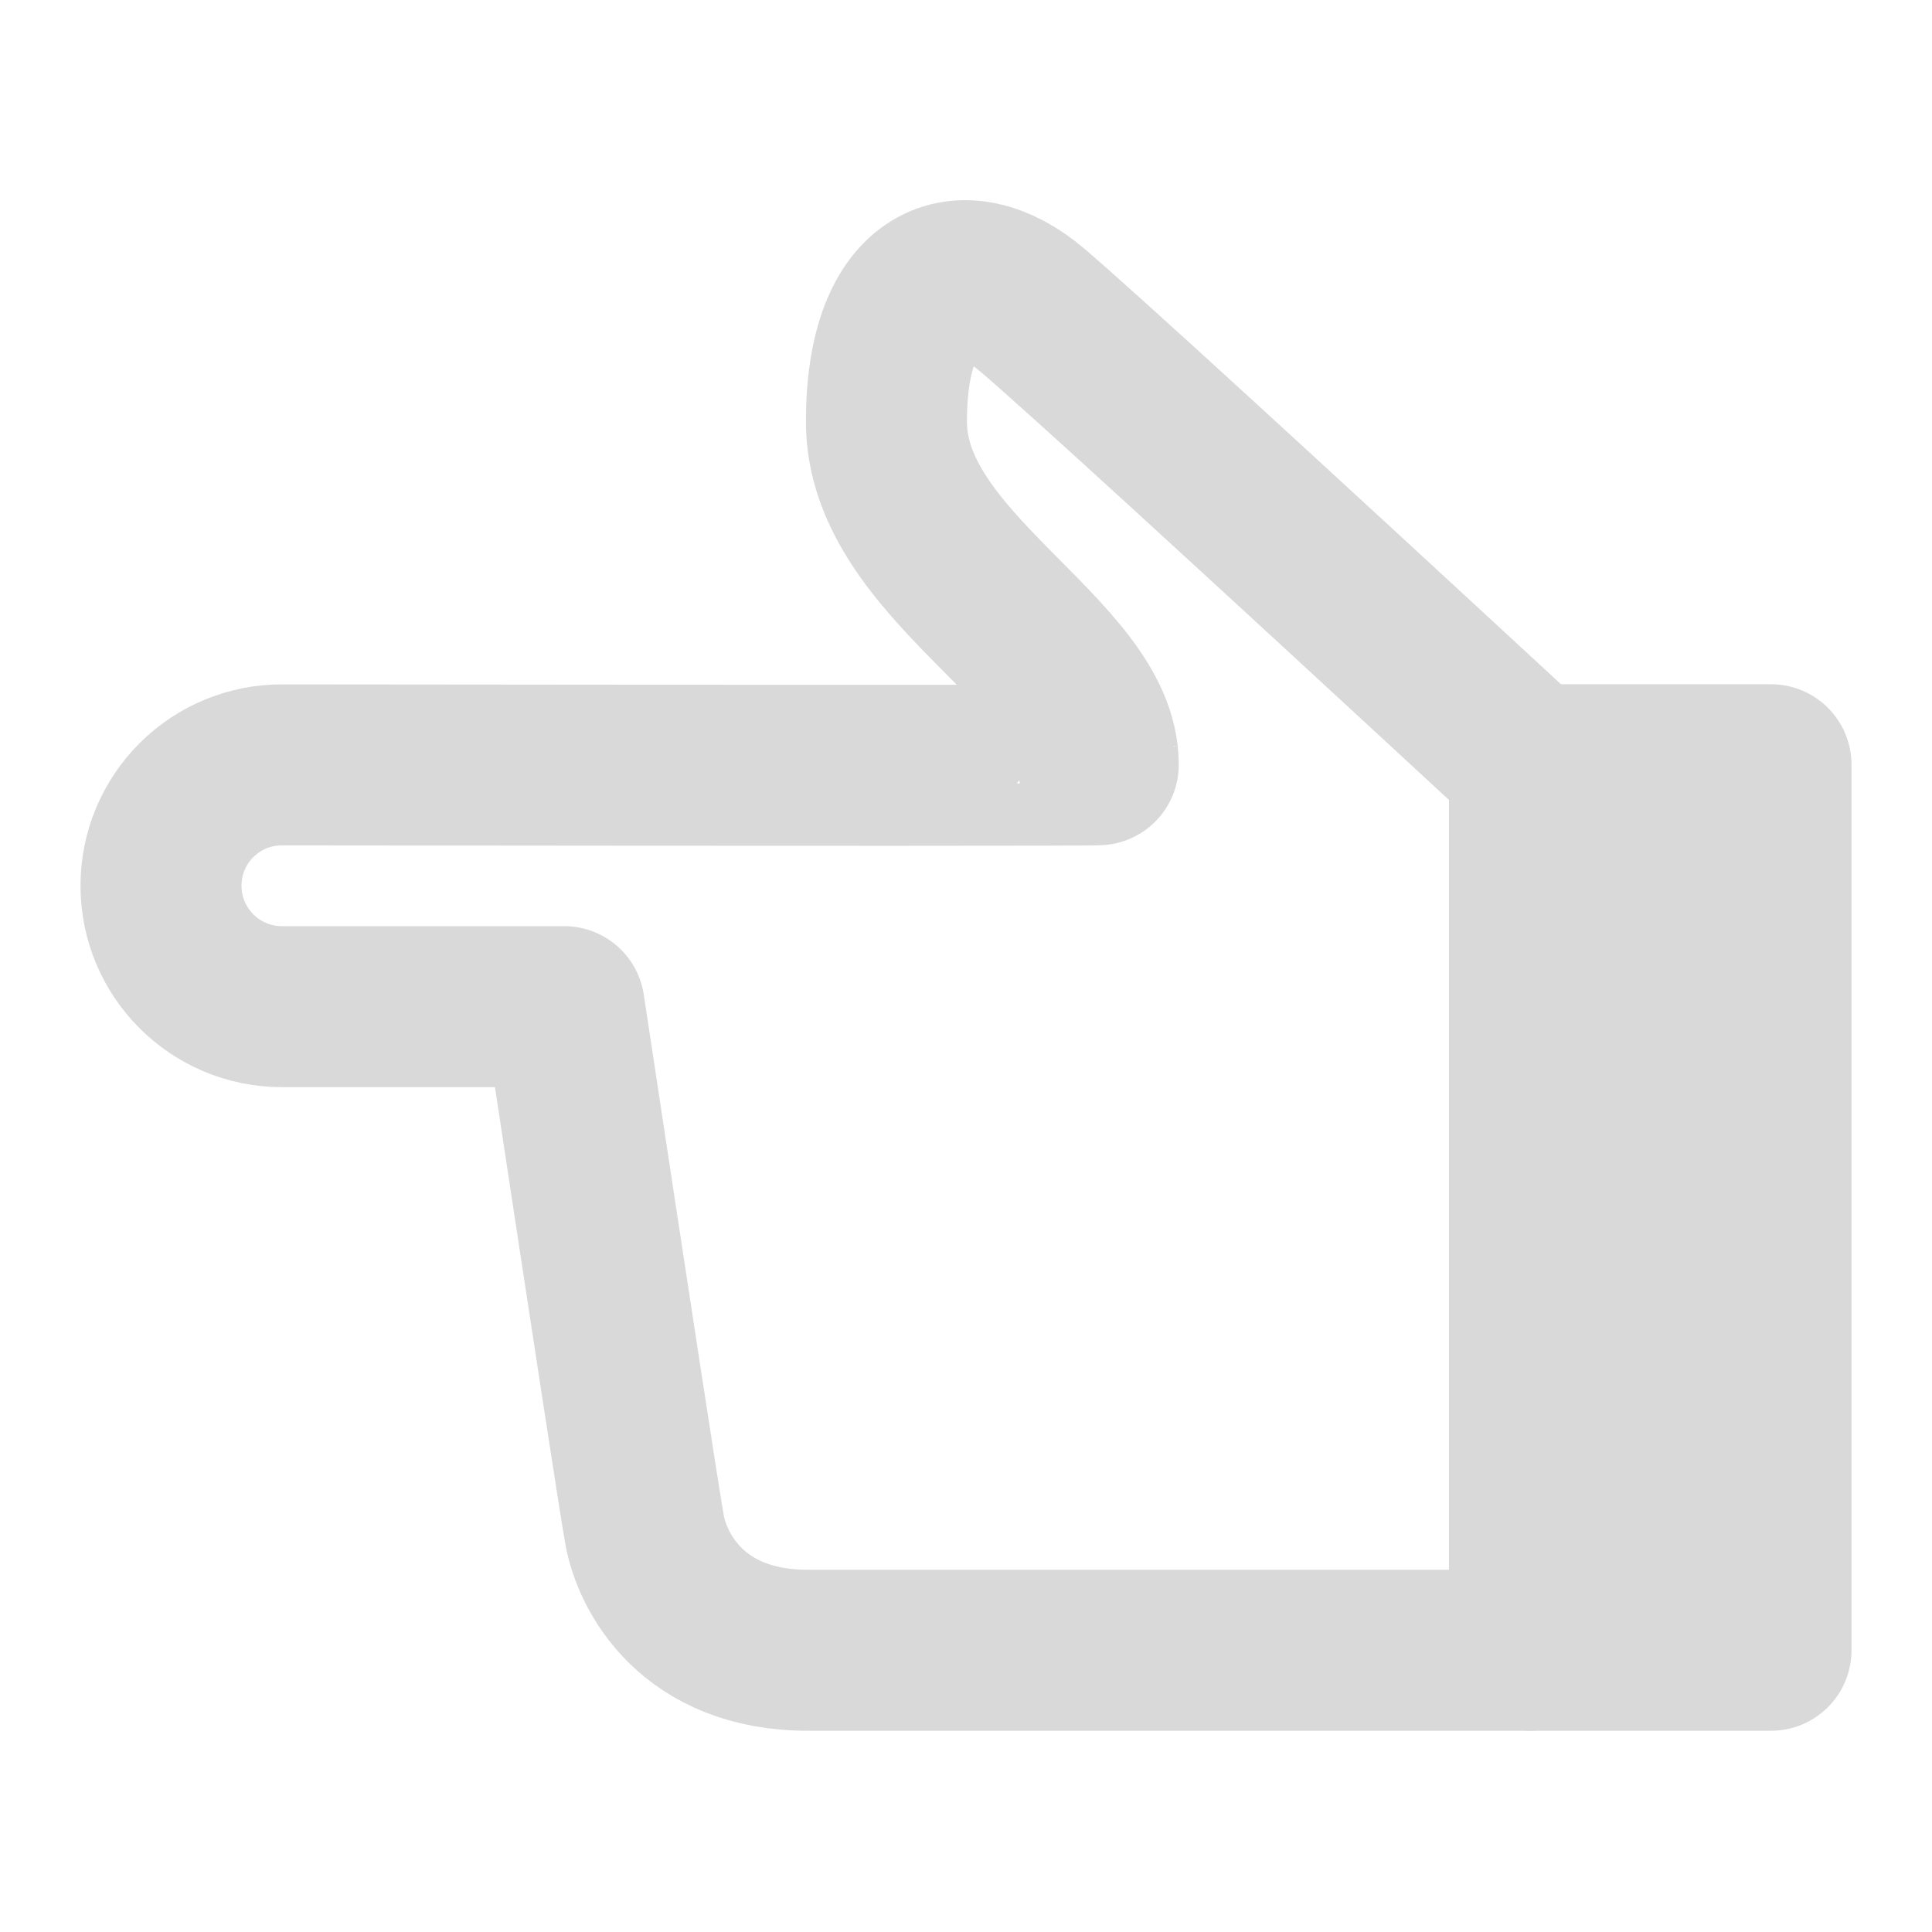
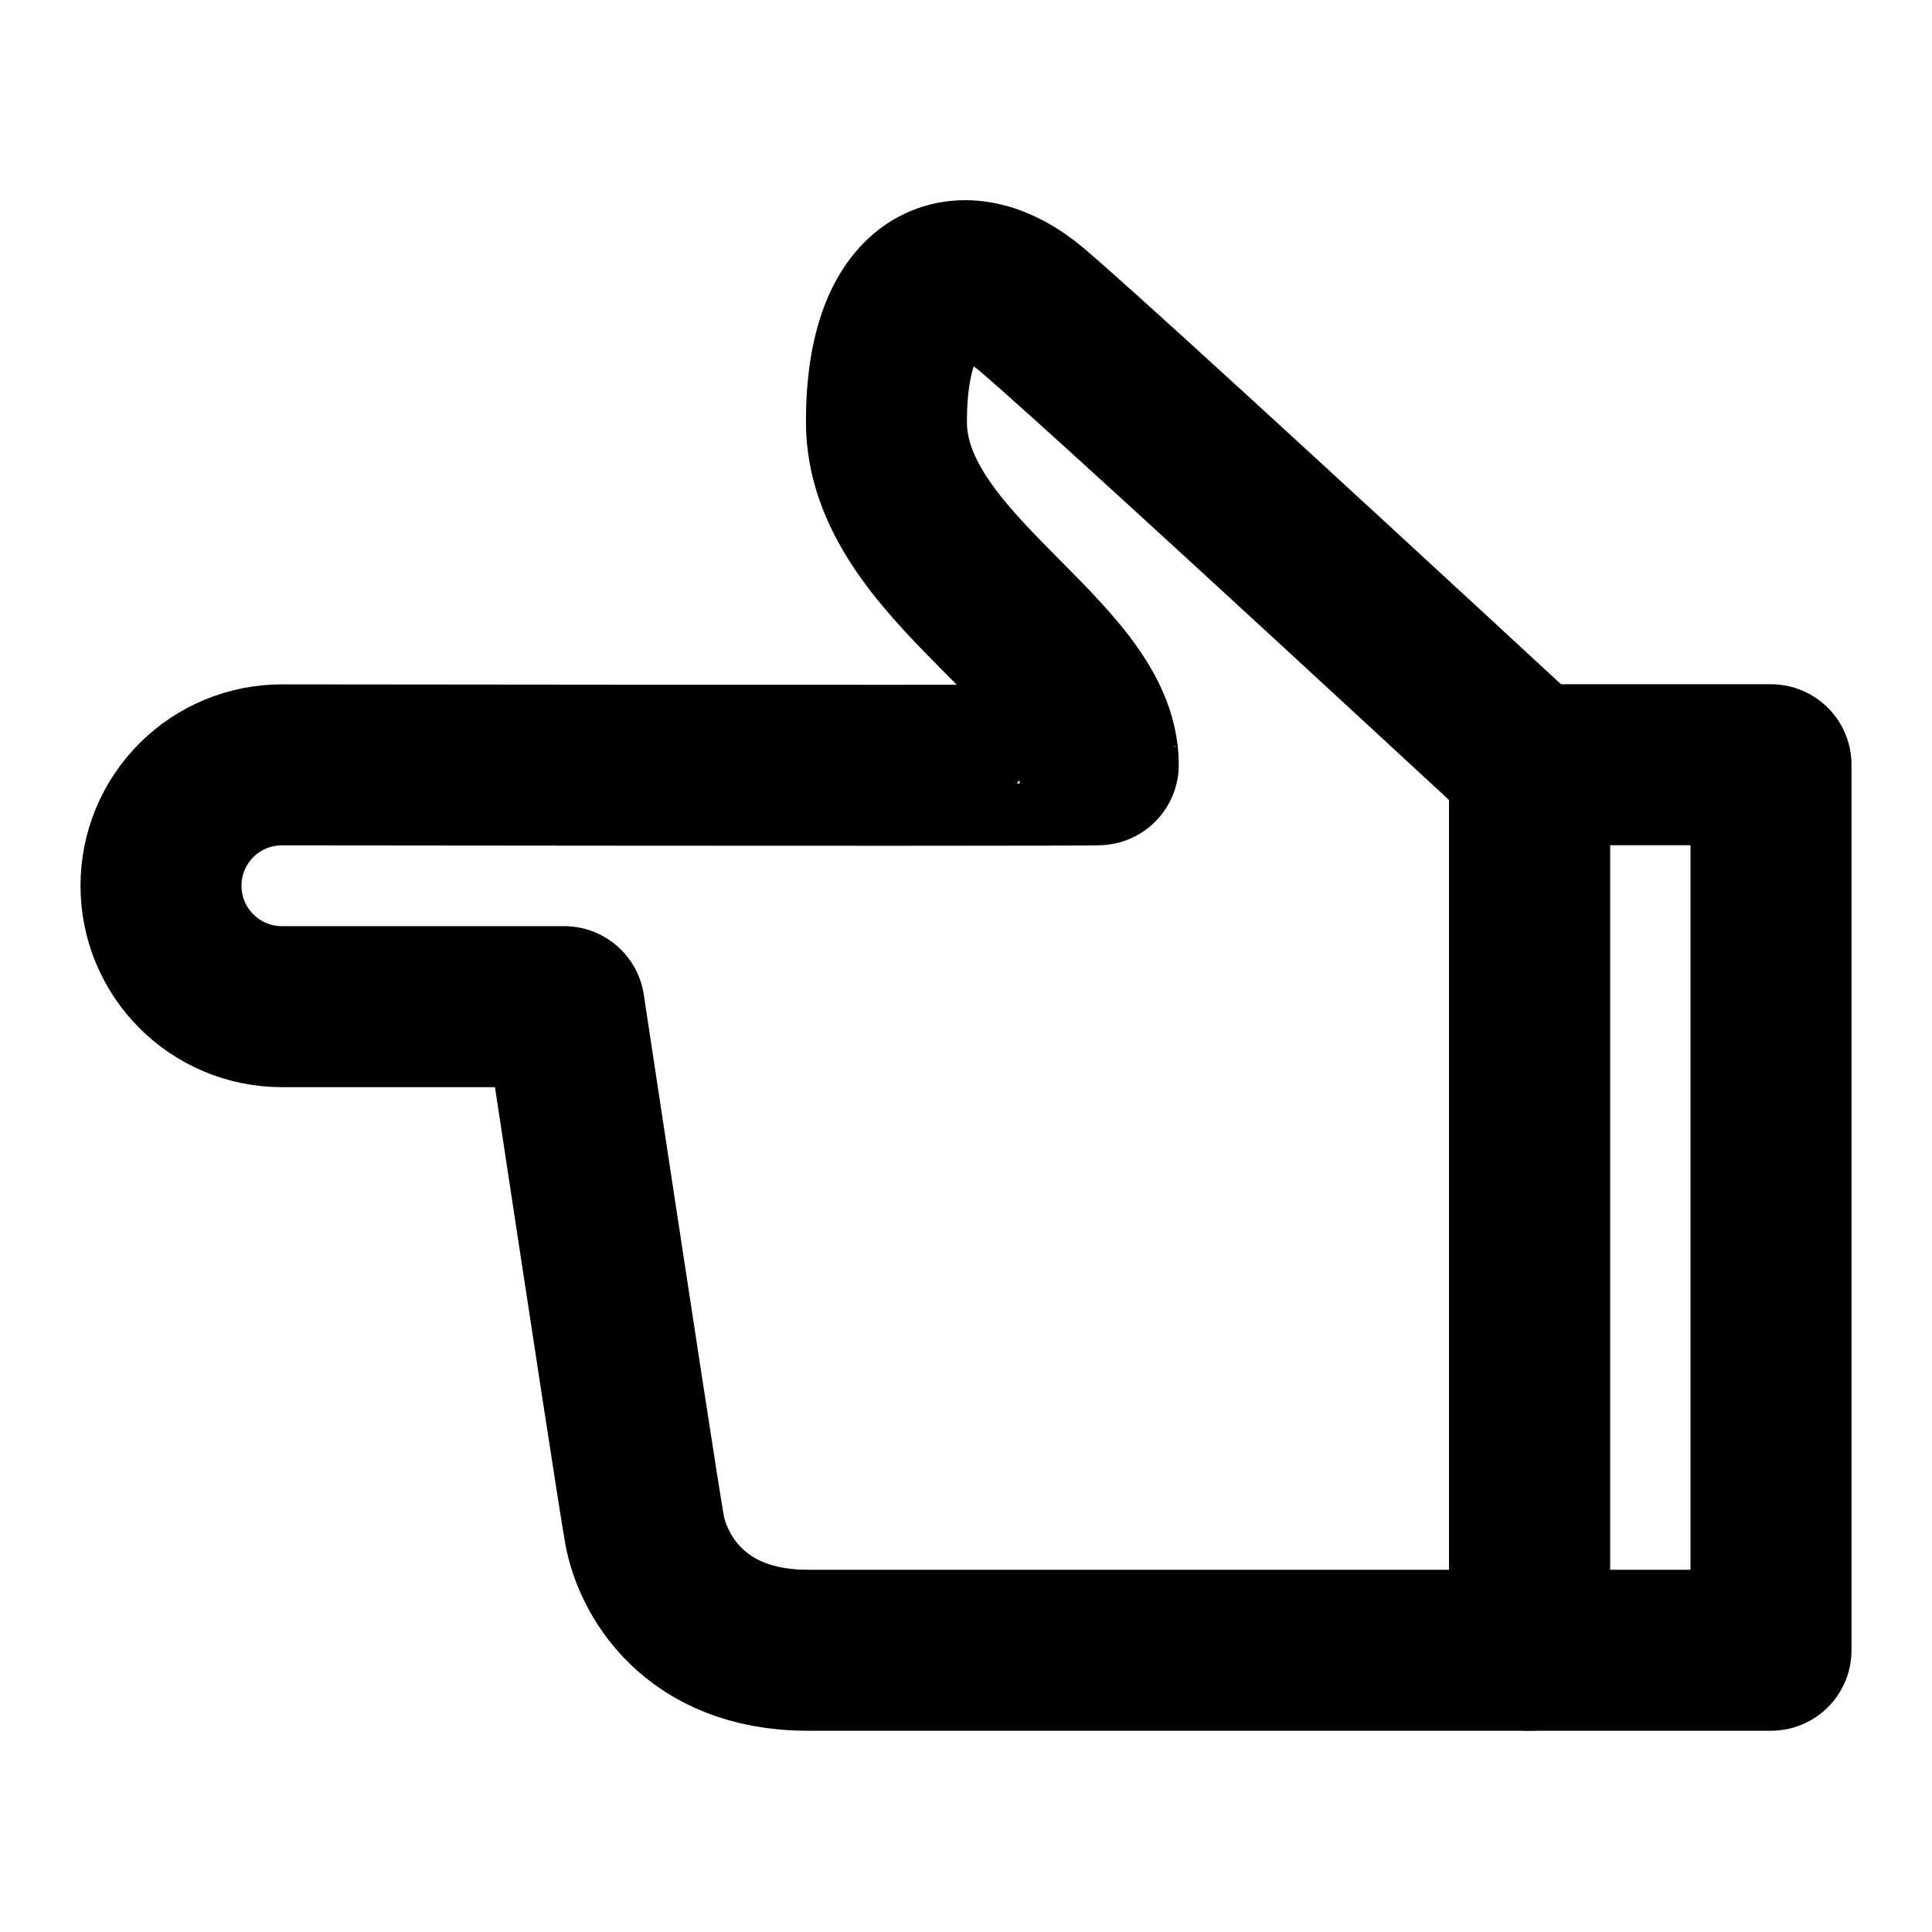
<svg xmlns="http://www.w3.org/2000/svg" width="24" height="24" fill="none" viewBox="0 0 48 48">
-   <path fill="#d9d9d9" stroke="#d9d9d9" stroke-linejoin="round" stroke-width="4" d="M44 41V19h-6v22h6Z" />
-   <path stroke="#d9d9d9" stroke-linejoin="round" stroke-width="4" d="M38 19C30.895 12.43 26.776 8.664 25.643 7.7c-1.7-1.446-3.62-.839-3.62 2.779s5.263 5.765 5.263 8.521c.004.017-6.757.018-20.282.003A3 3 0 0 0 4 22.002v.003a3.004 3.004 0 0 0 3.004 3.005h7.013c1.206 7.968 1.872 12.301 1.997 12.998C16.202 39.054 17.2 41 20.068 41H38V19Z" clip-rule="evenodd" />
+   <path stroke="currentColor" stroke-linejoin="round" stroke-width="4" d="M44 41V19h-6v22h6Z" />
+   <path stroke="currentColor" stroke-linejoin="round" stroke-width="4" d="M38 19C30.895 12.43 26.776 8.664 25.643 7.7c-1.7-1.446-3.62-.839-3.62 2.779s5.263 5.765 5.263 8.521c.004.017-6.757.018-20.282.003A3 3 0 0 0 4 22.002v.003a3.004 3.004 0 0 0 3.004 3.005h7.013c1.206 7.968 1.872 12.301 1.997 12.998C16.202 39.054 17.2 41 20.068 41H38V19Z" clip-rule="evenodd" />
</svg>
